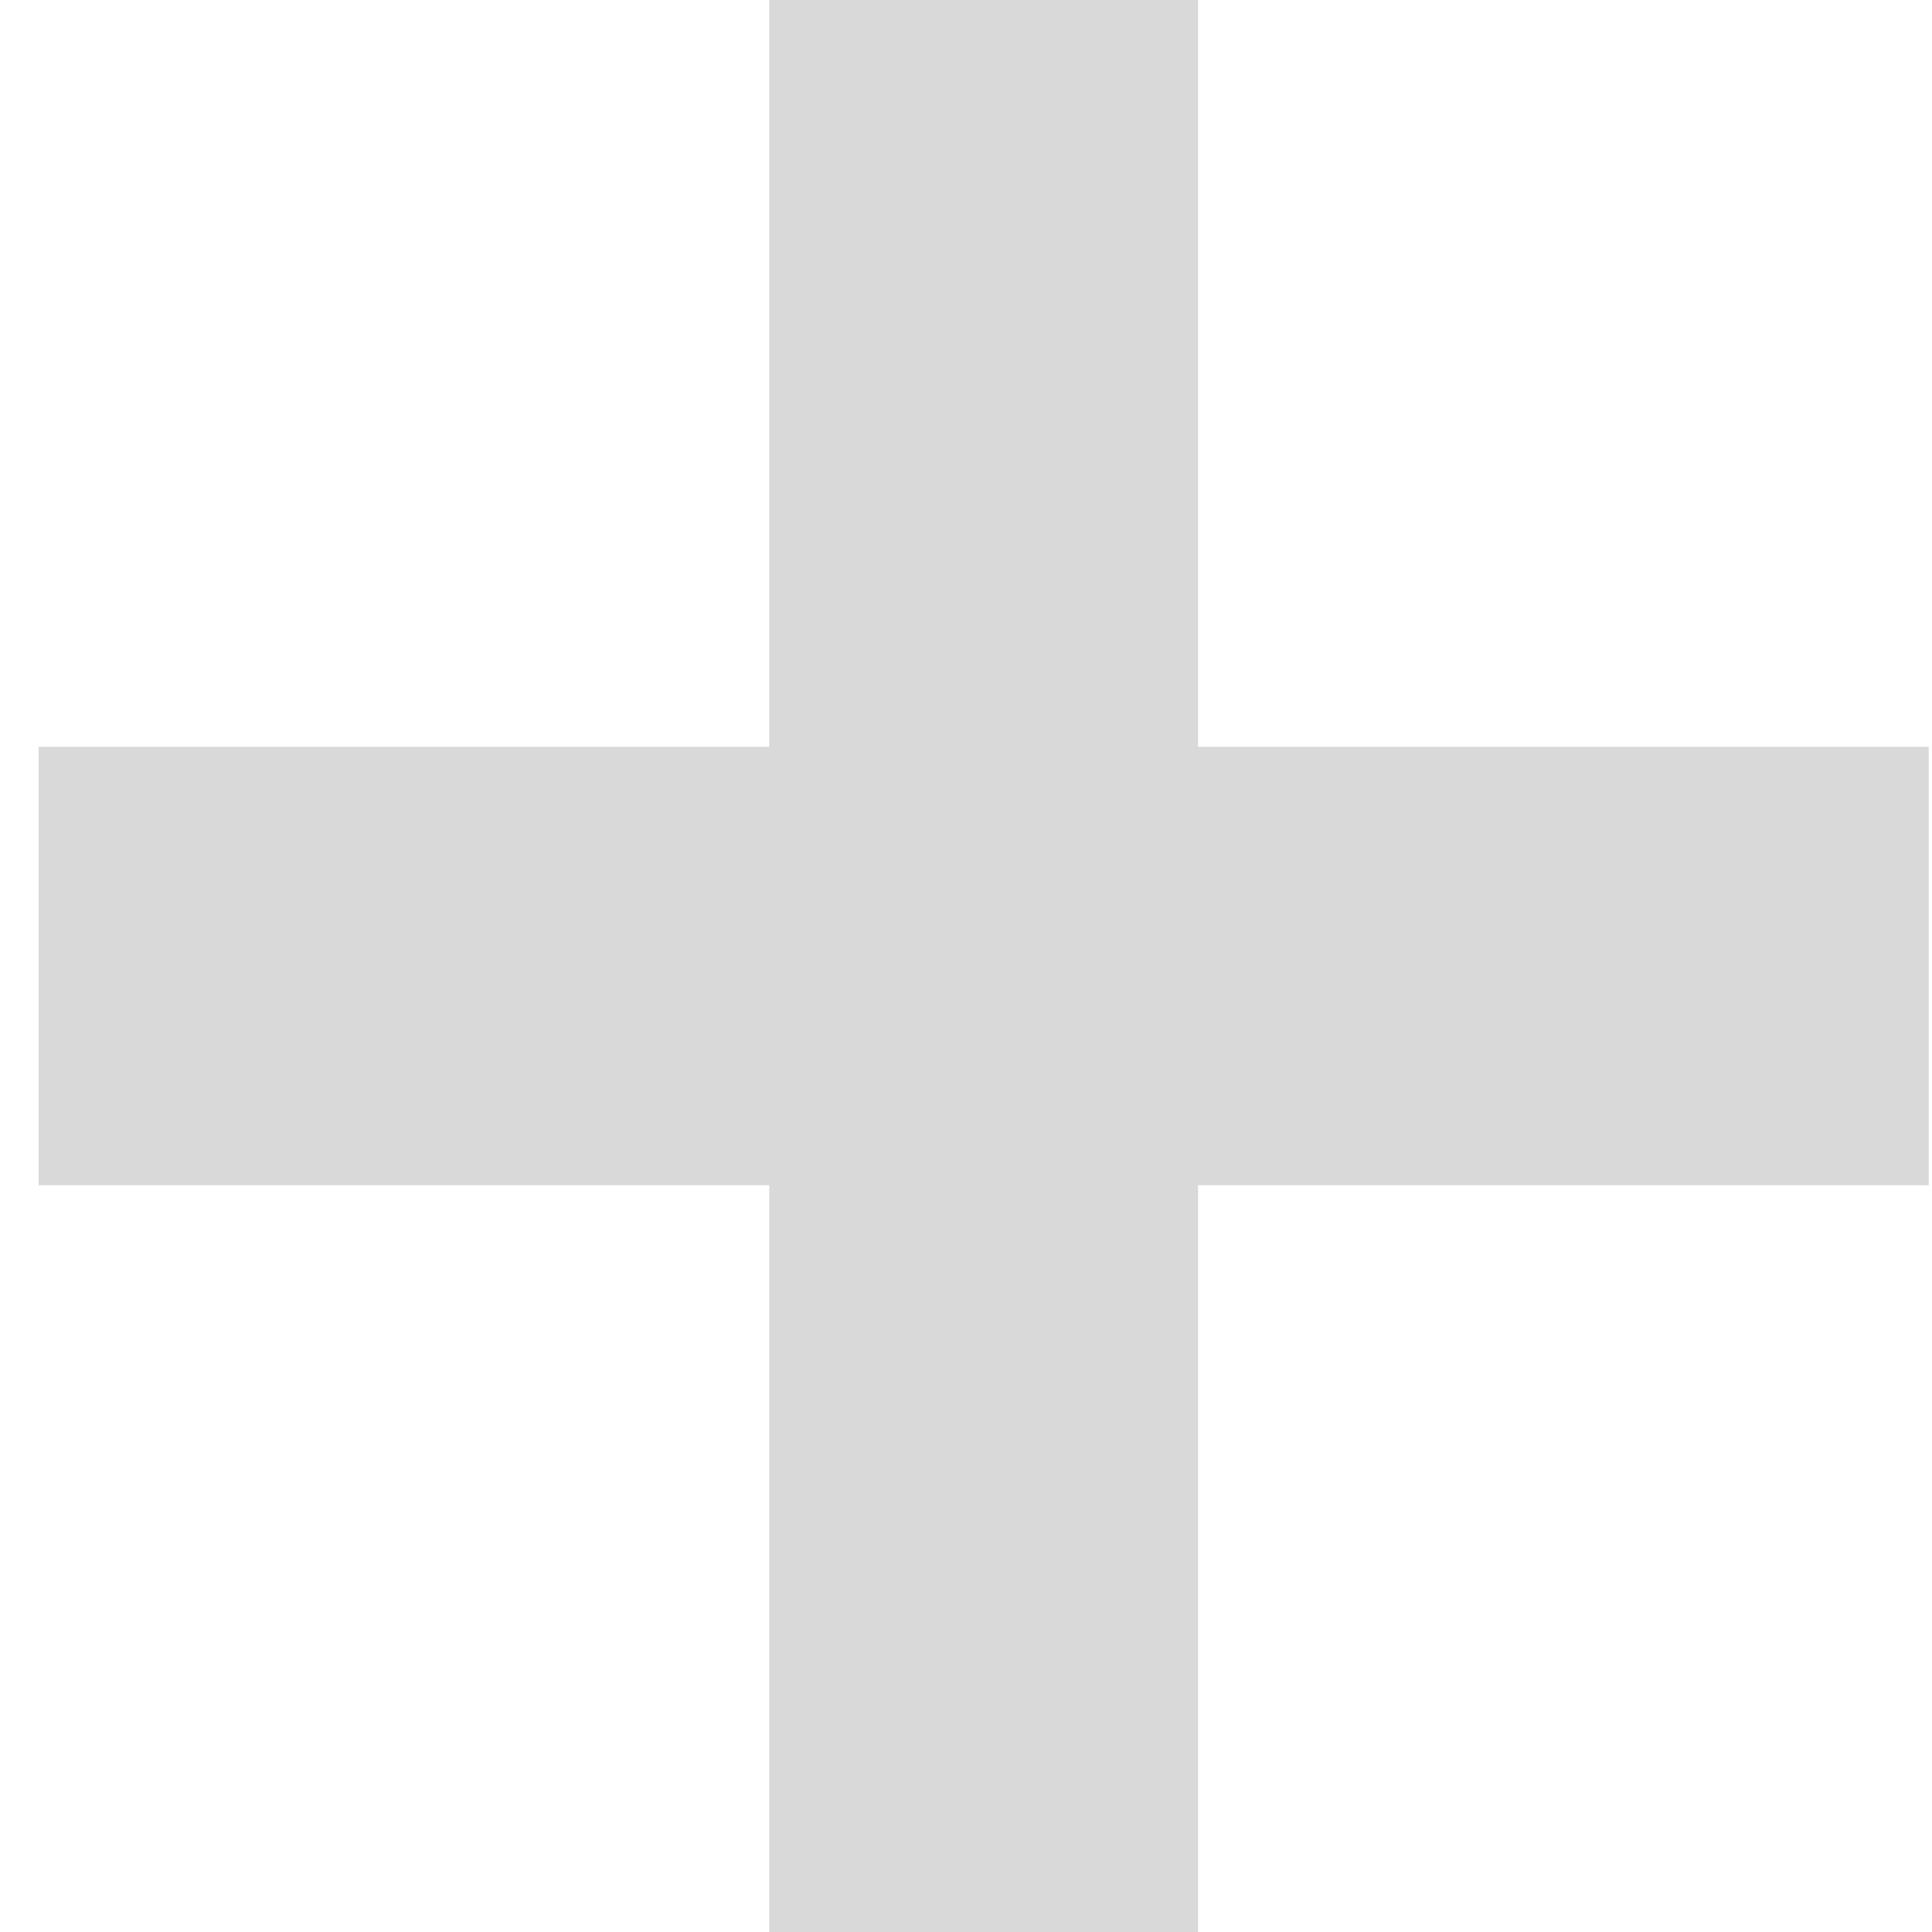
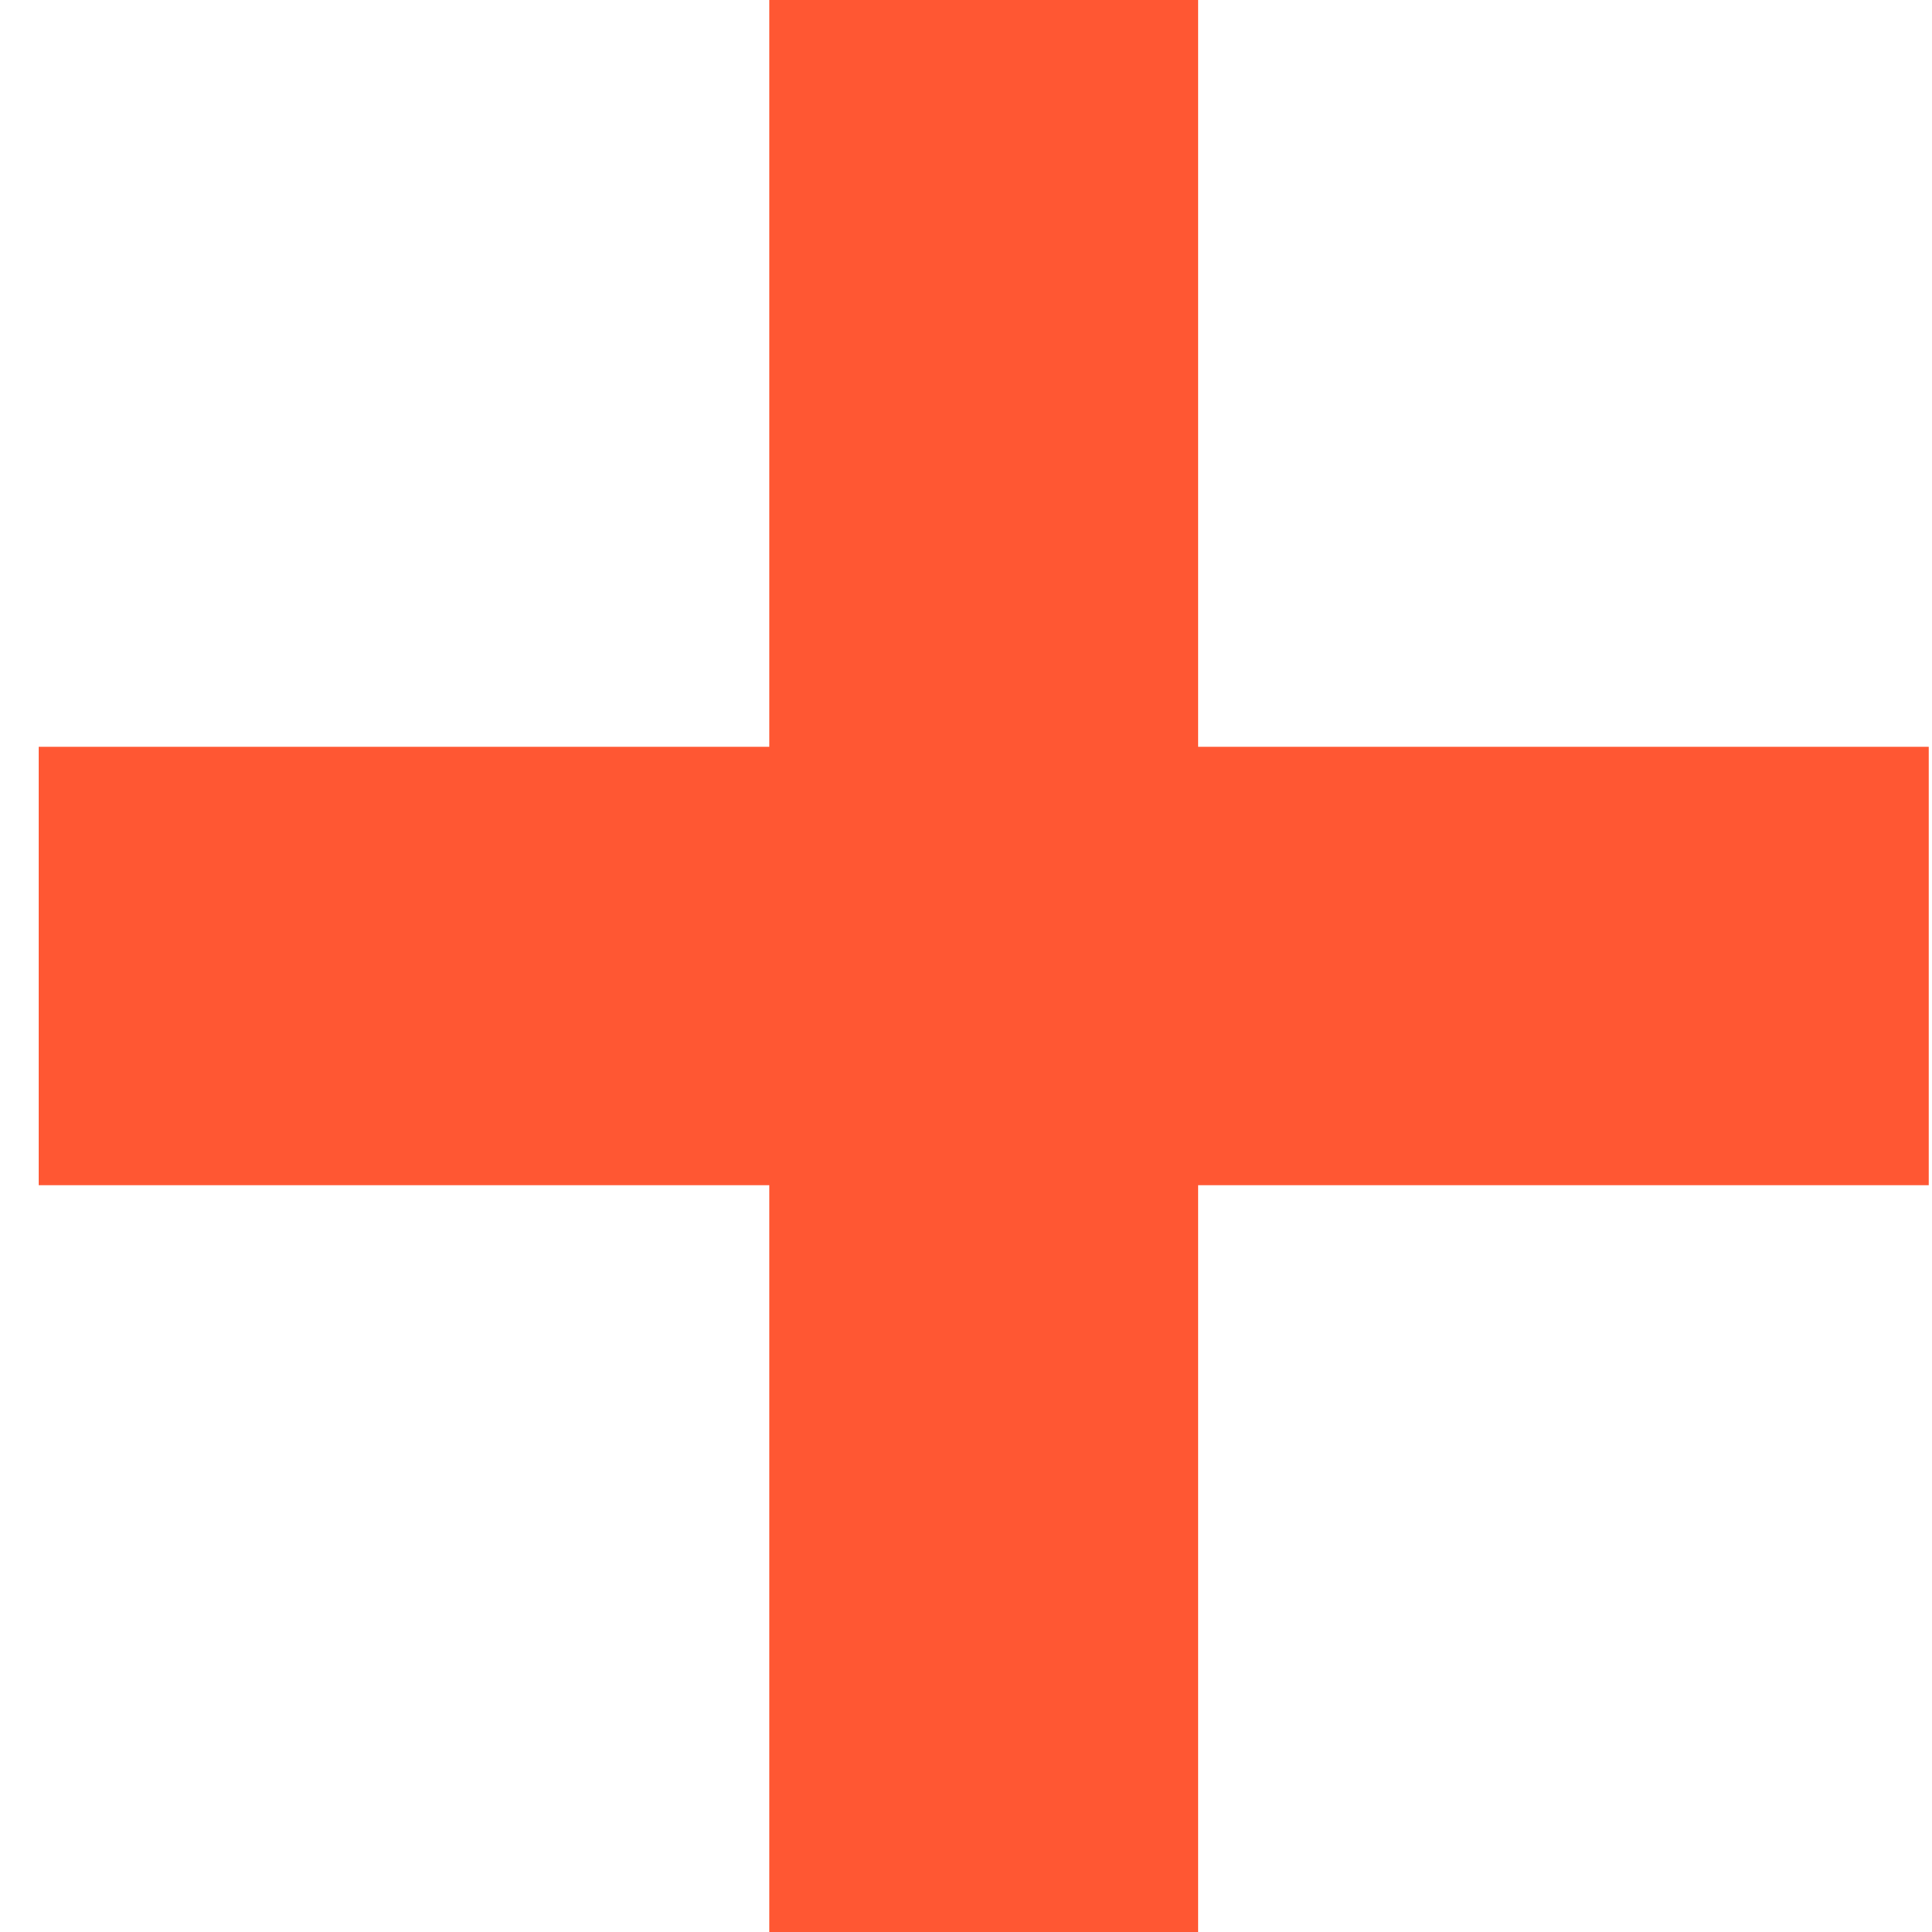
<svg xmlns="http://www.w3.org/2000/svg" width="24" height="24" viewBox="0 0 24 24" fill="none">
-   <path d="M9.556 24V0H14.883V24H9.556ZM0.48 14.723V9.277H23.959V14.723H0.48Z" fill="#D9D9D9" />
+   <path d="M9.556 24V0H14.883V24H9.556ZM0.48 14.723V9.277H23.959V14.723H0.48Z" fill="#FF5733" />
</svg>
